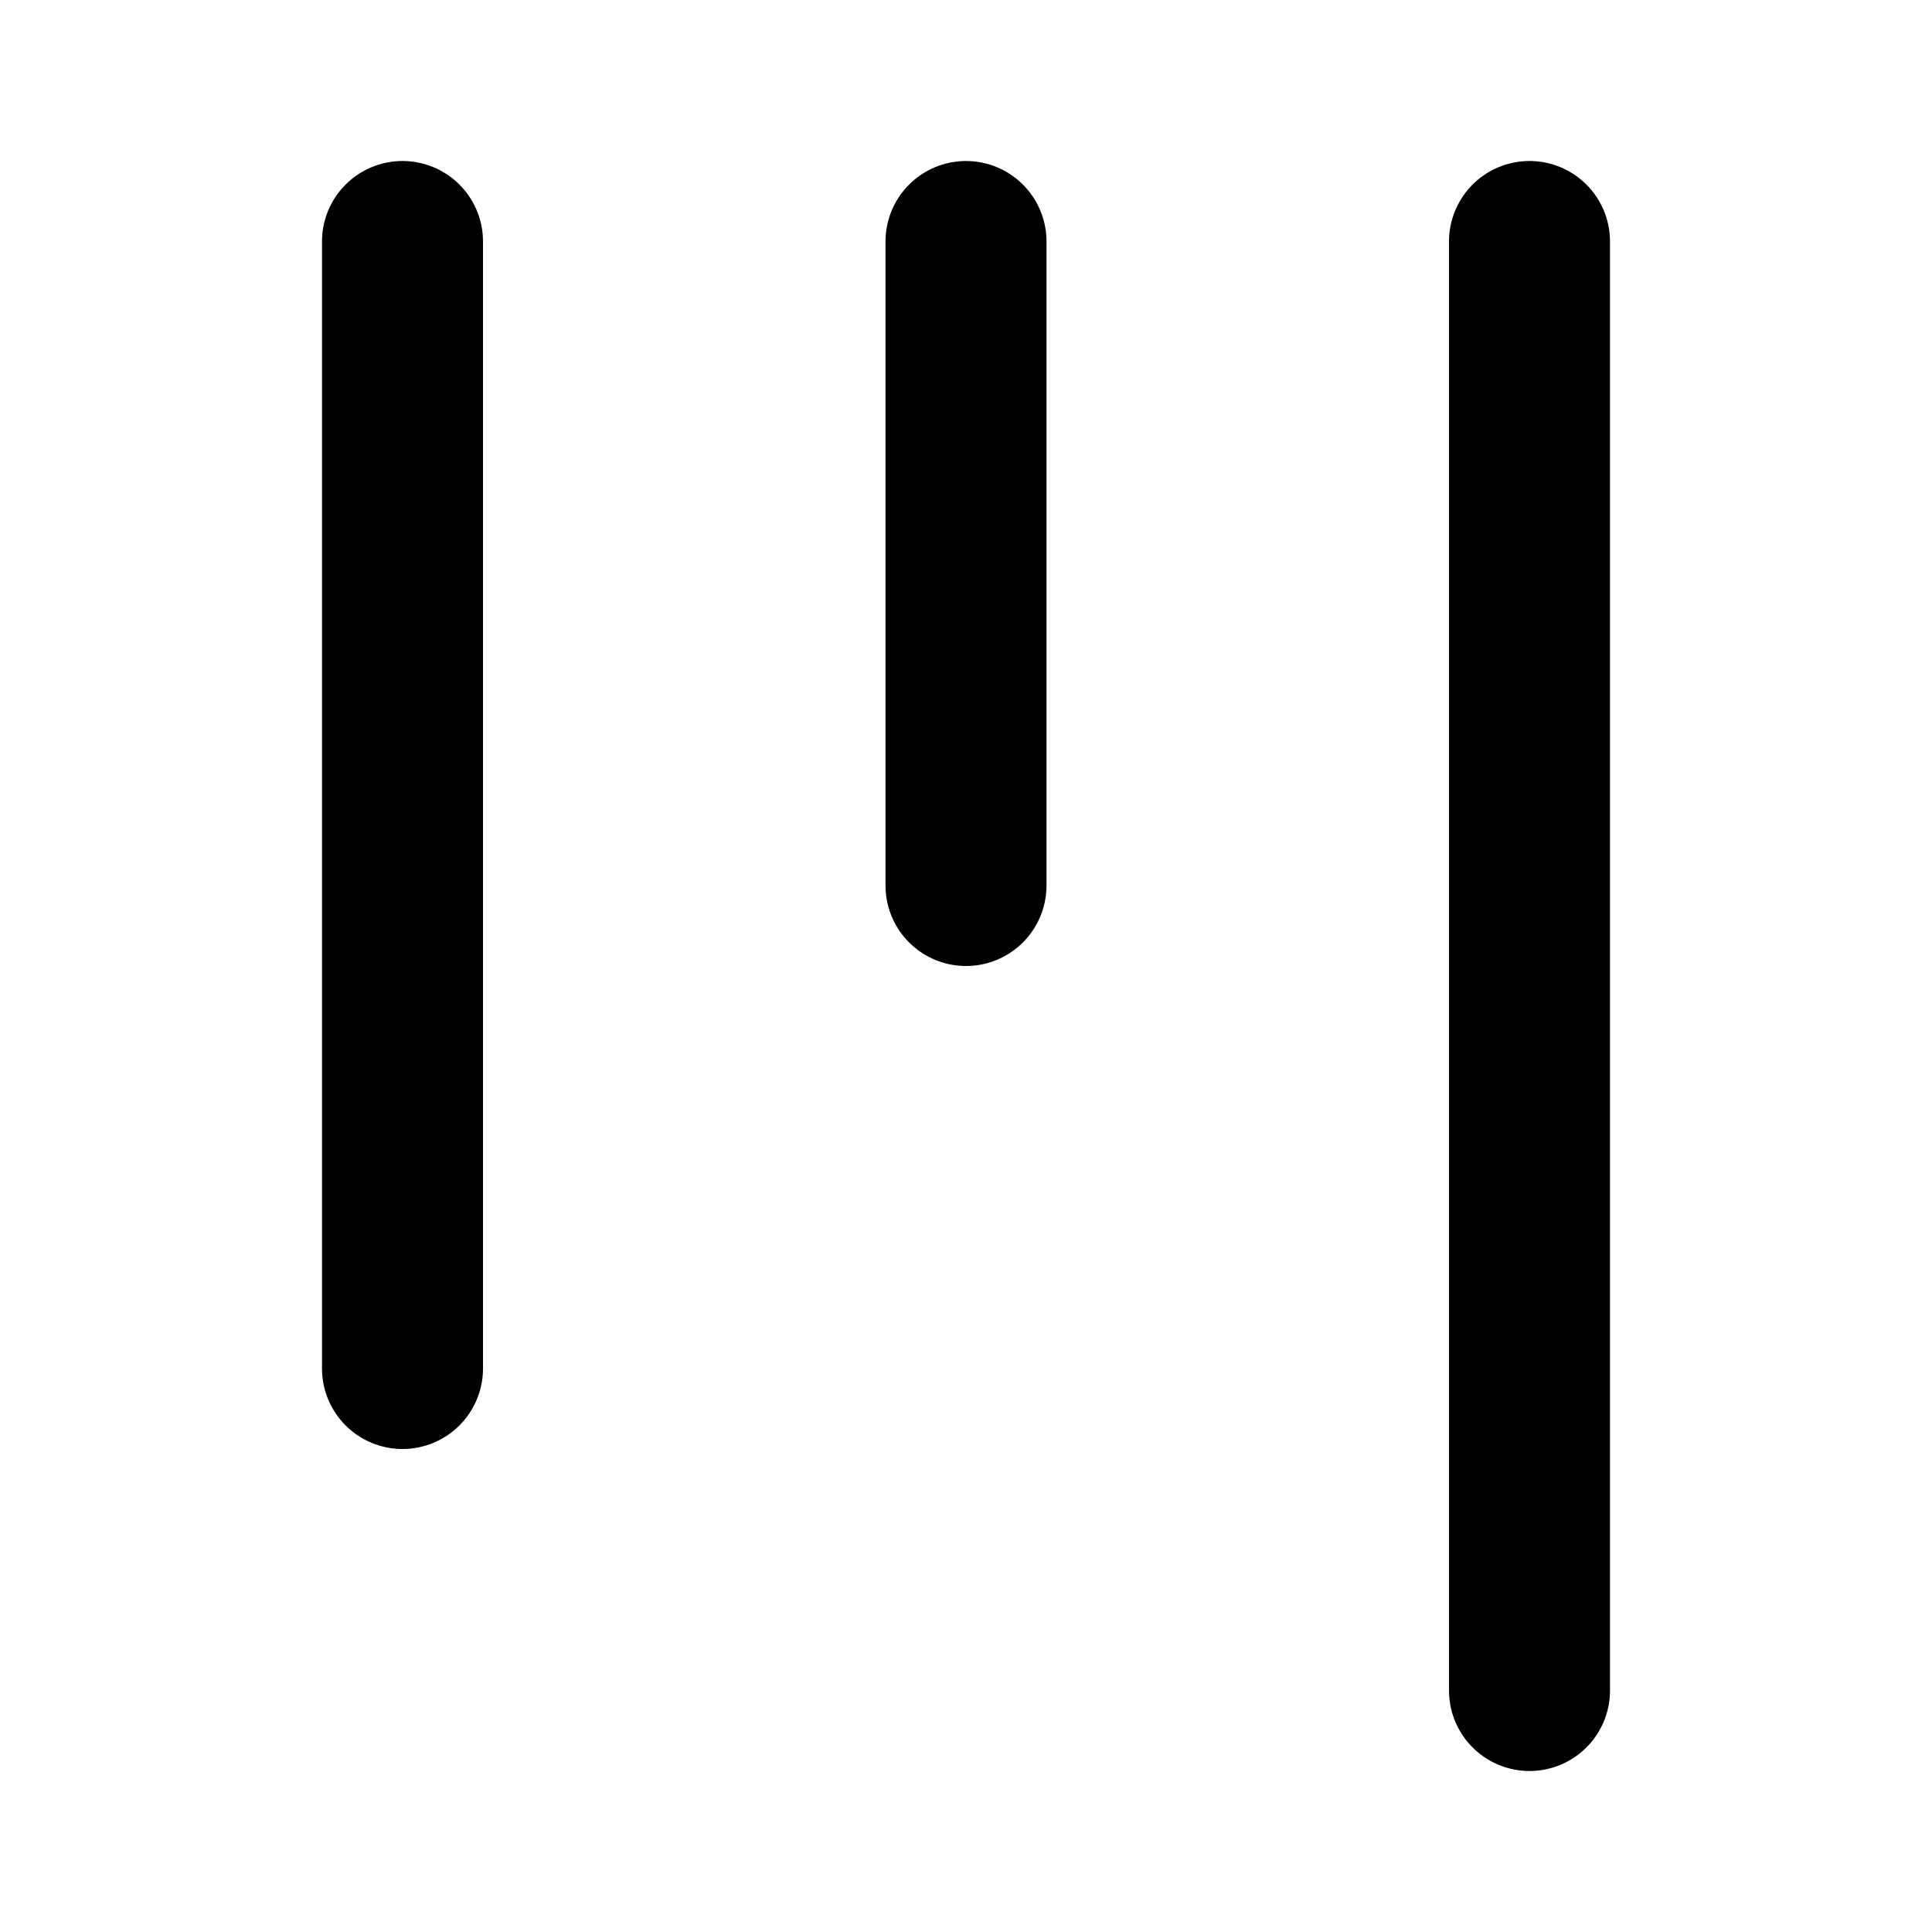
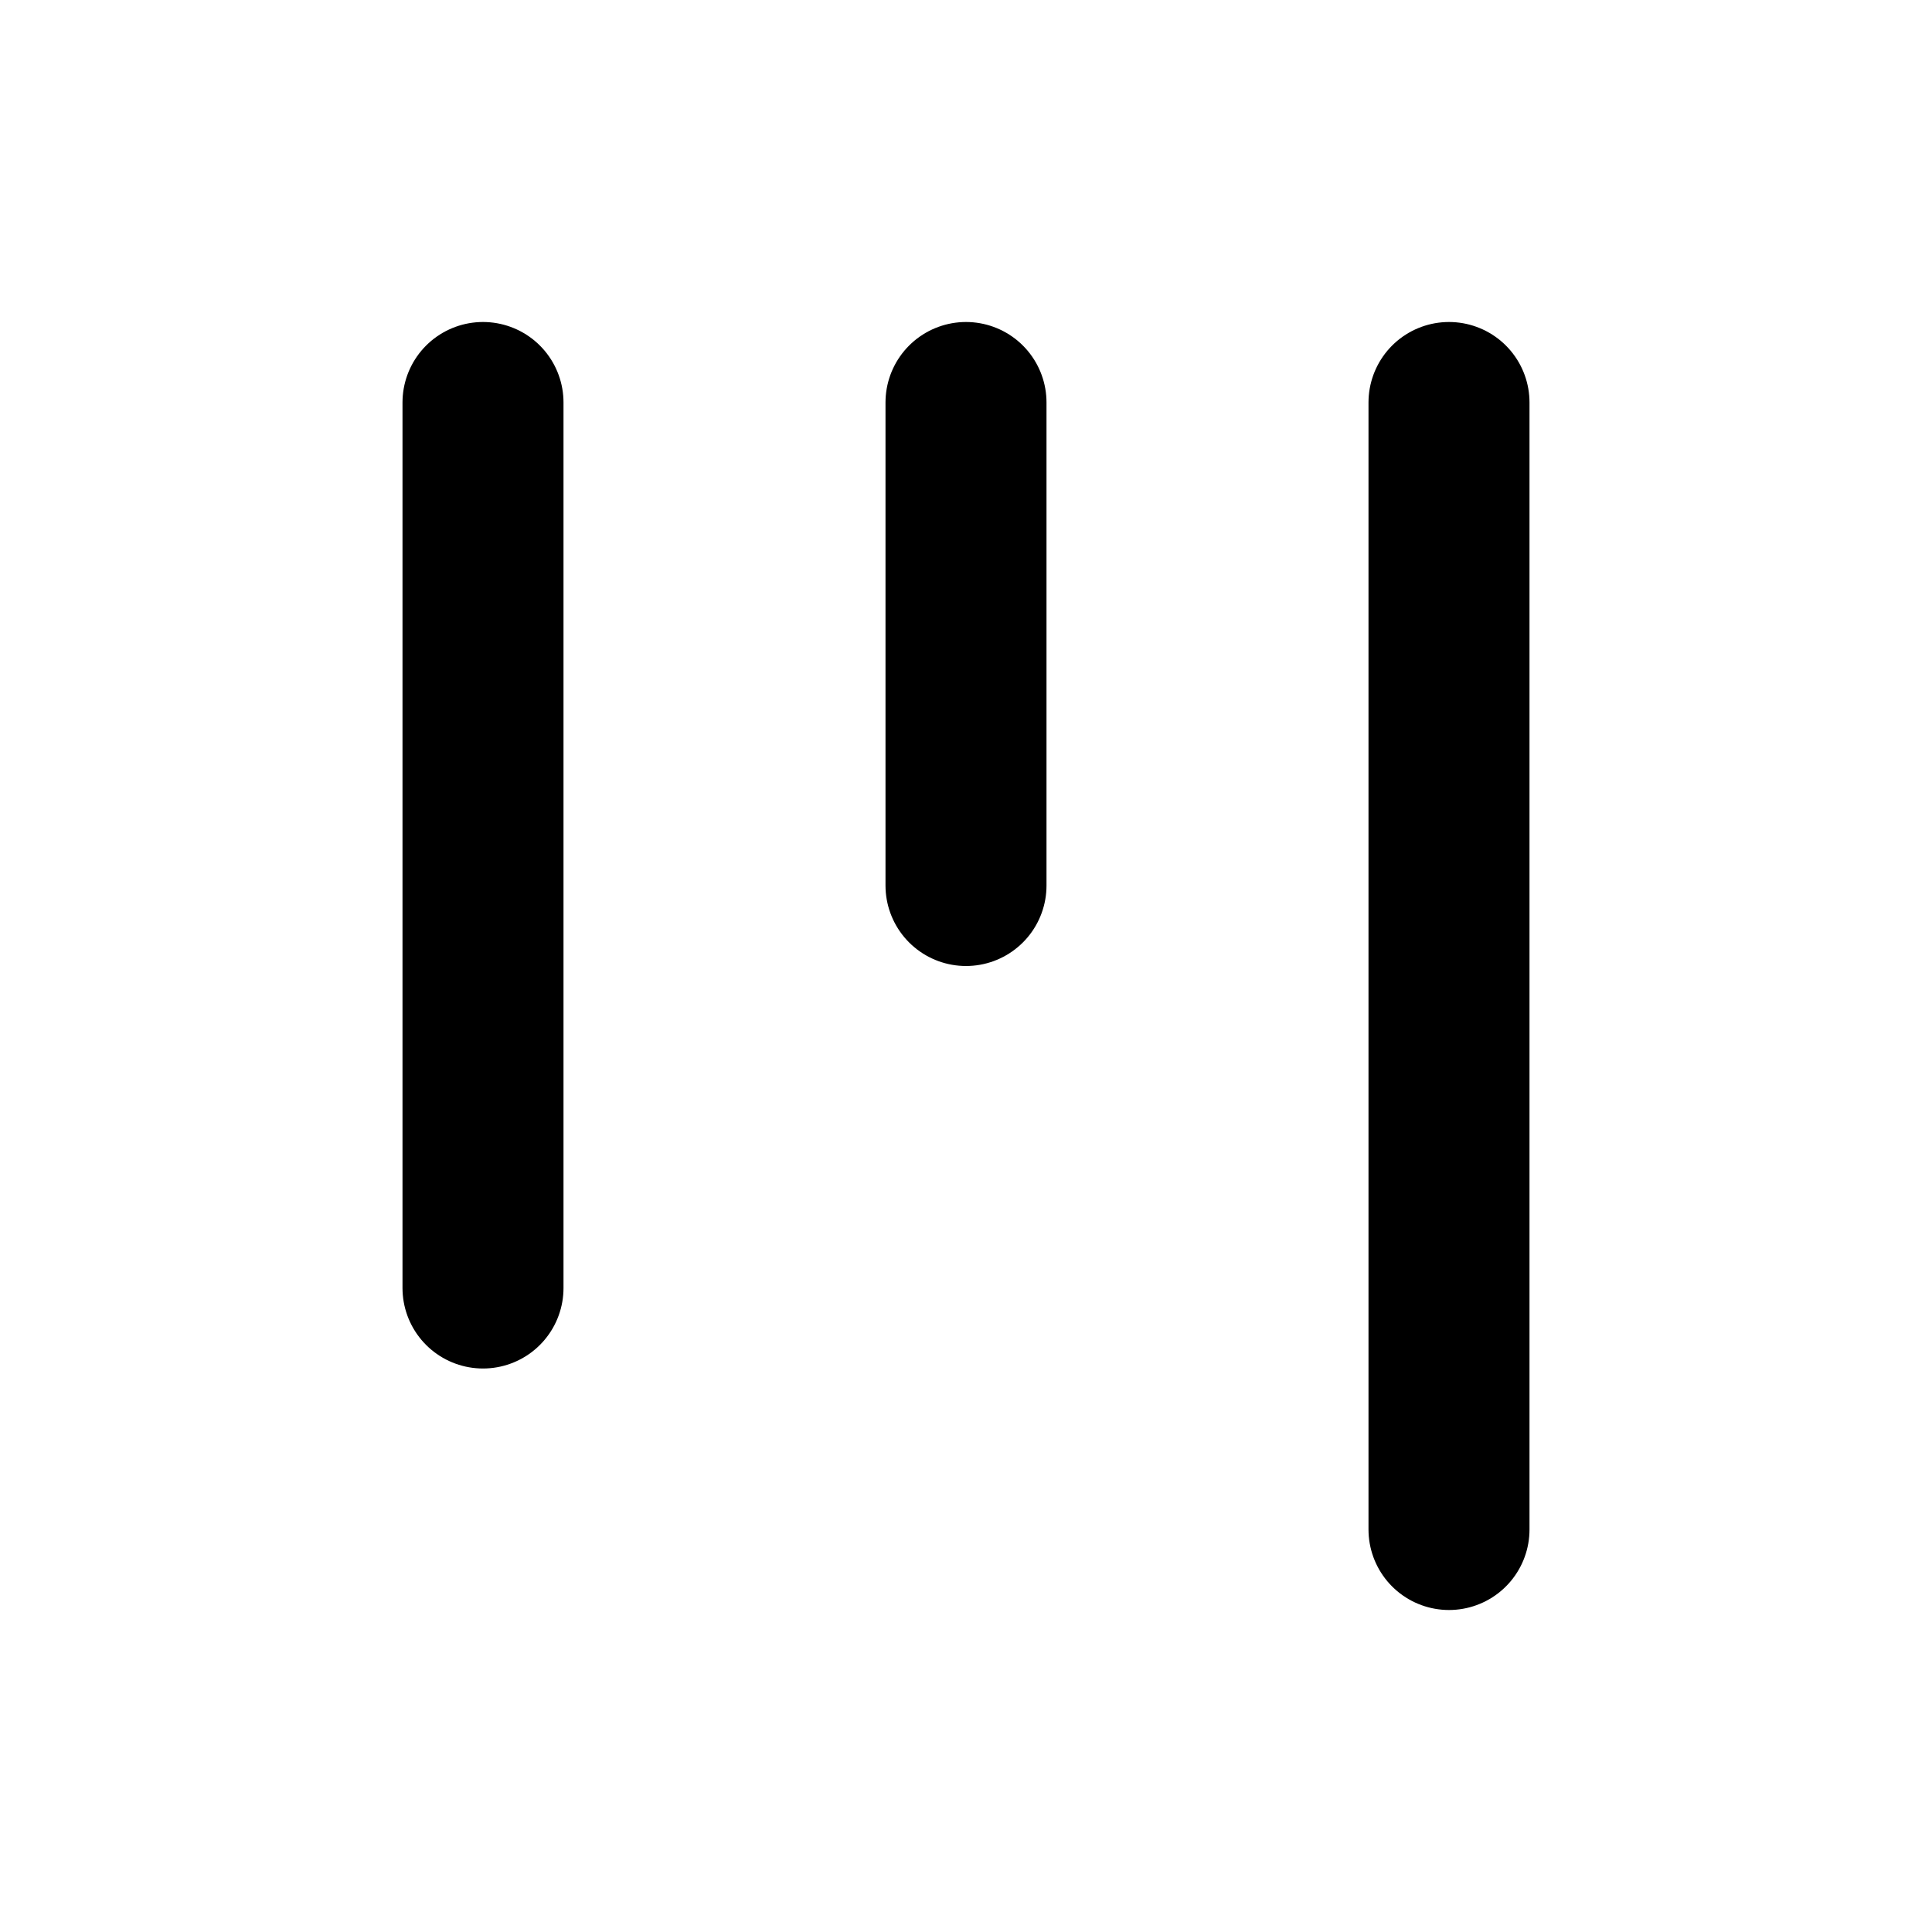
<svg xmlns="http://www.w3.org/2000/svg" class="lucide lucide-kanban" width="24" height="24" viewBox="0 0 24 24" fill="none" stroke="currentColor" stroke-width="2" stroke-linecap="round" stroke-linejoin="round">
-   <path d="M5 3v14" />
-   <path d="M12 3v8" />
-   <path d="M19 3v18" />
+   <path d="M6 5v11" />
+   <path d="M12 5v6" />
+   <path d="M18 5v14" />
</svg>
